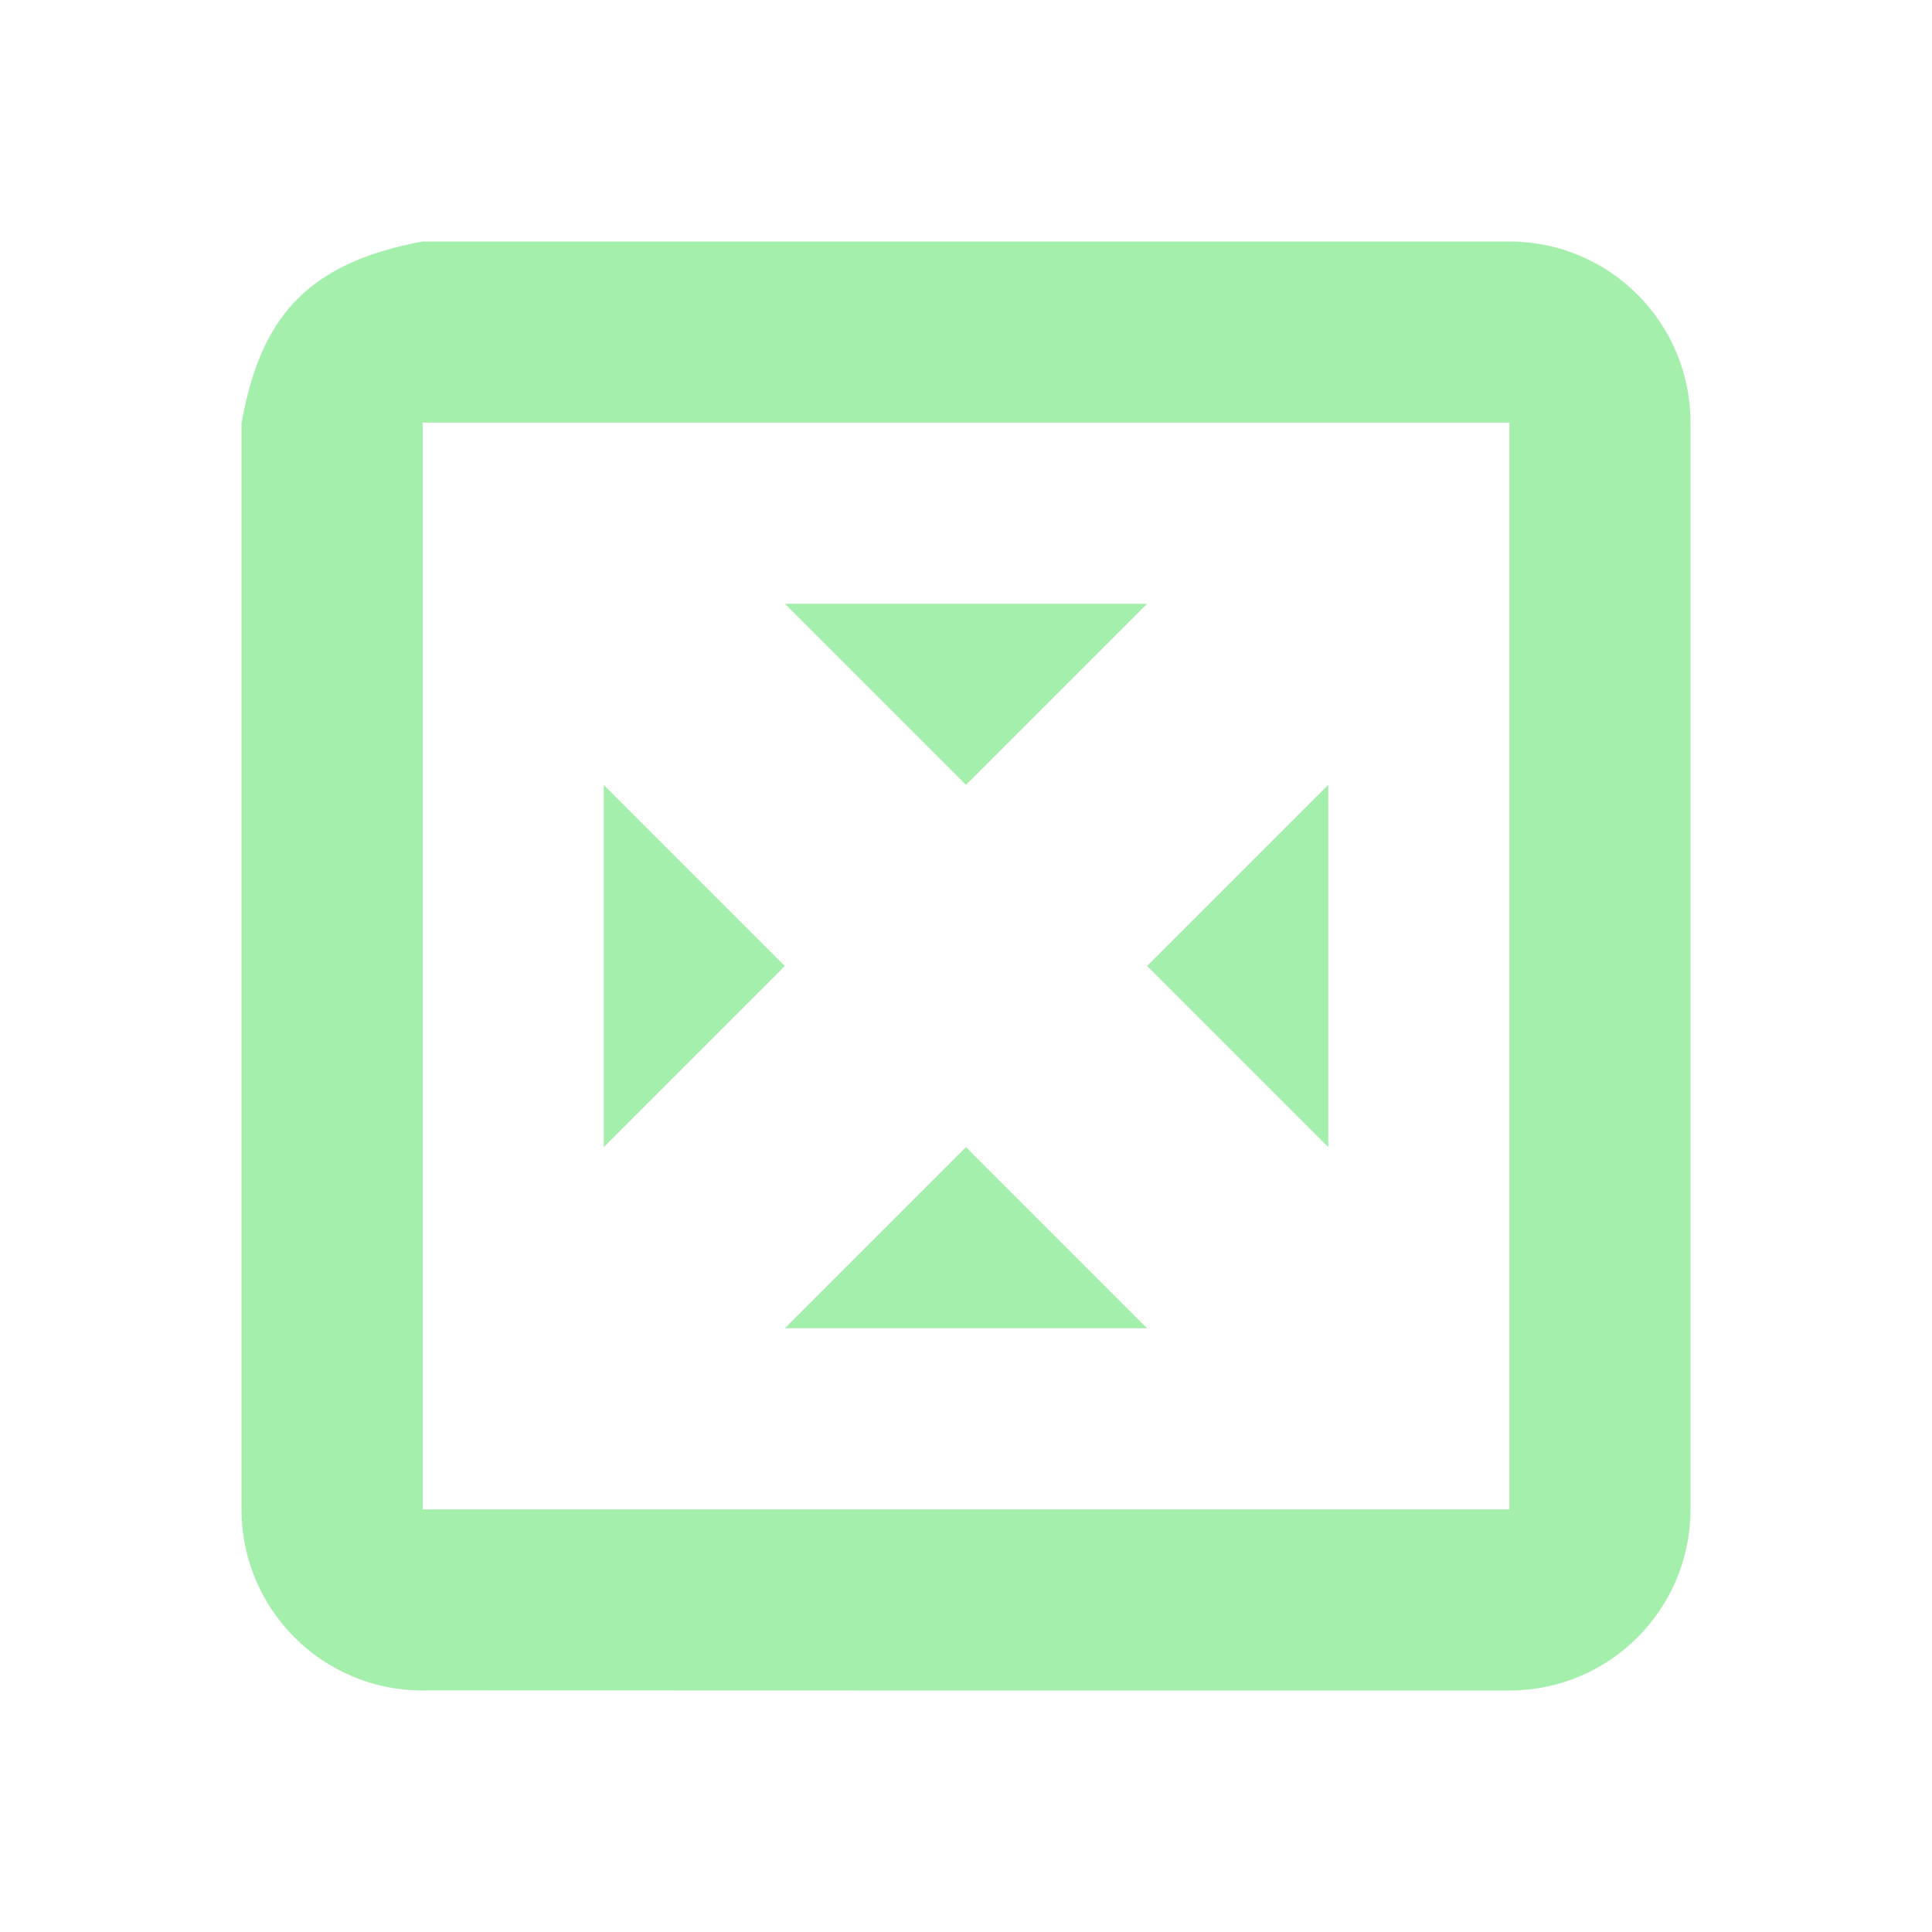
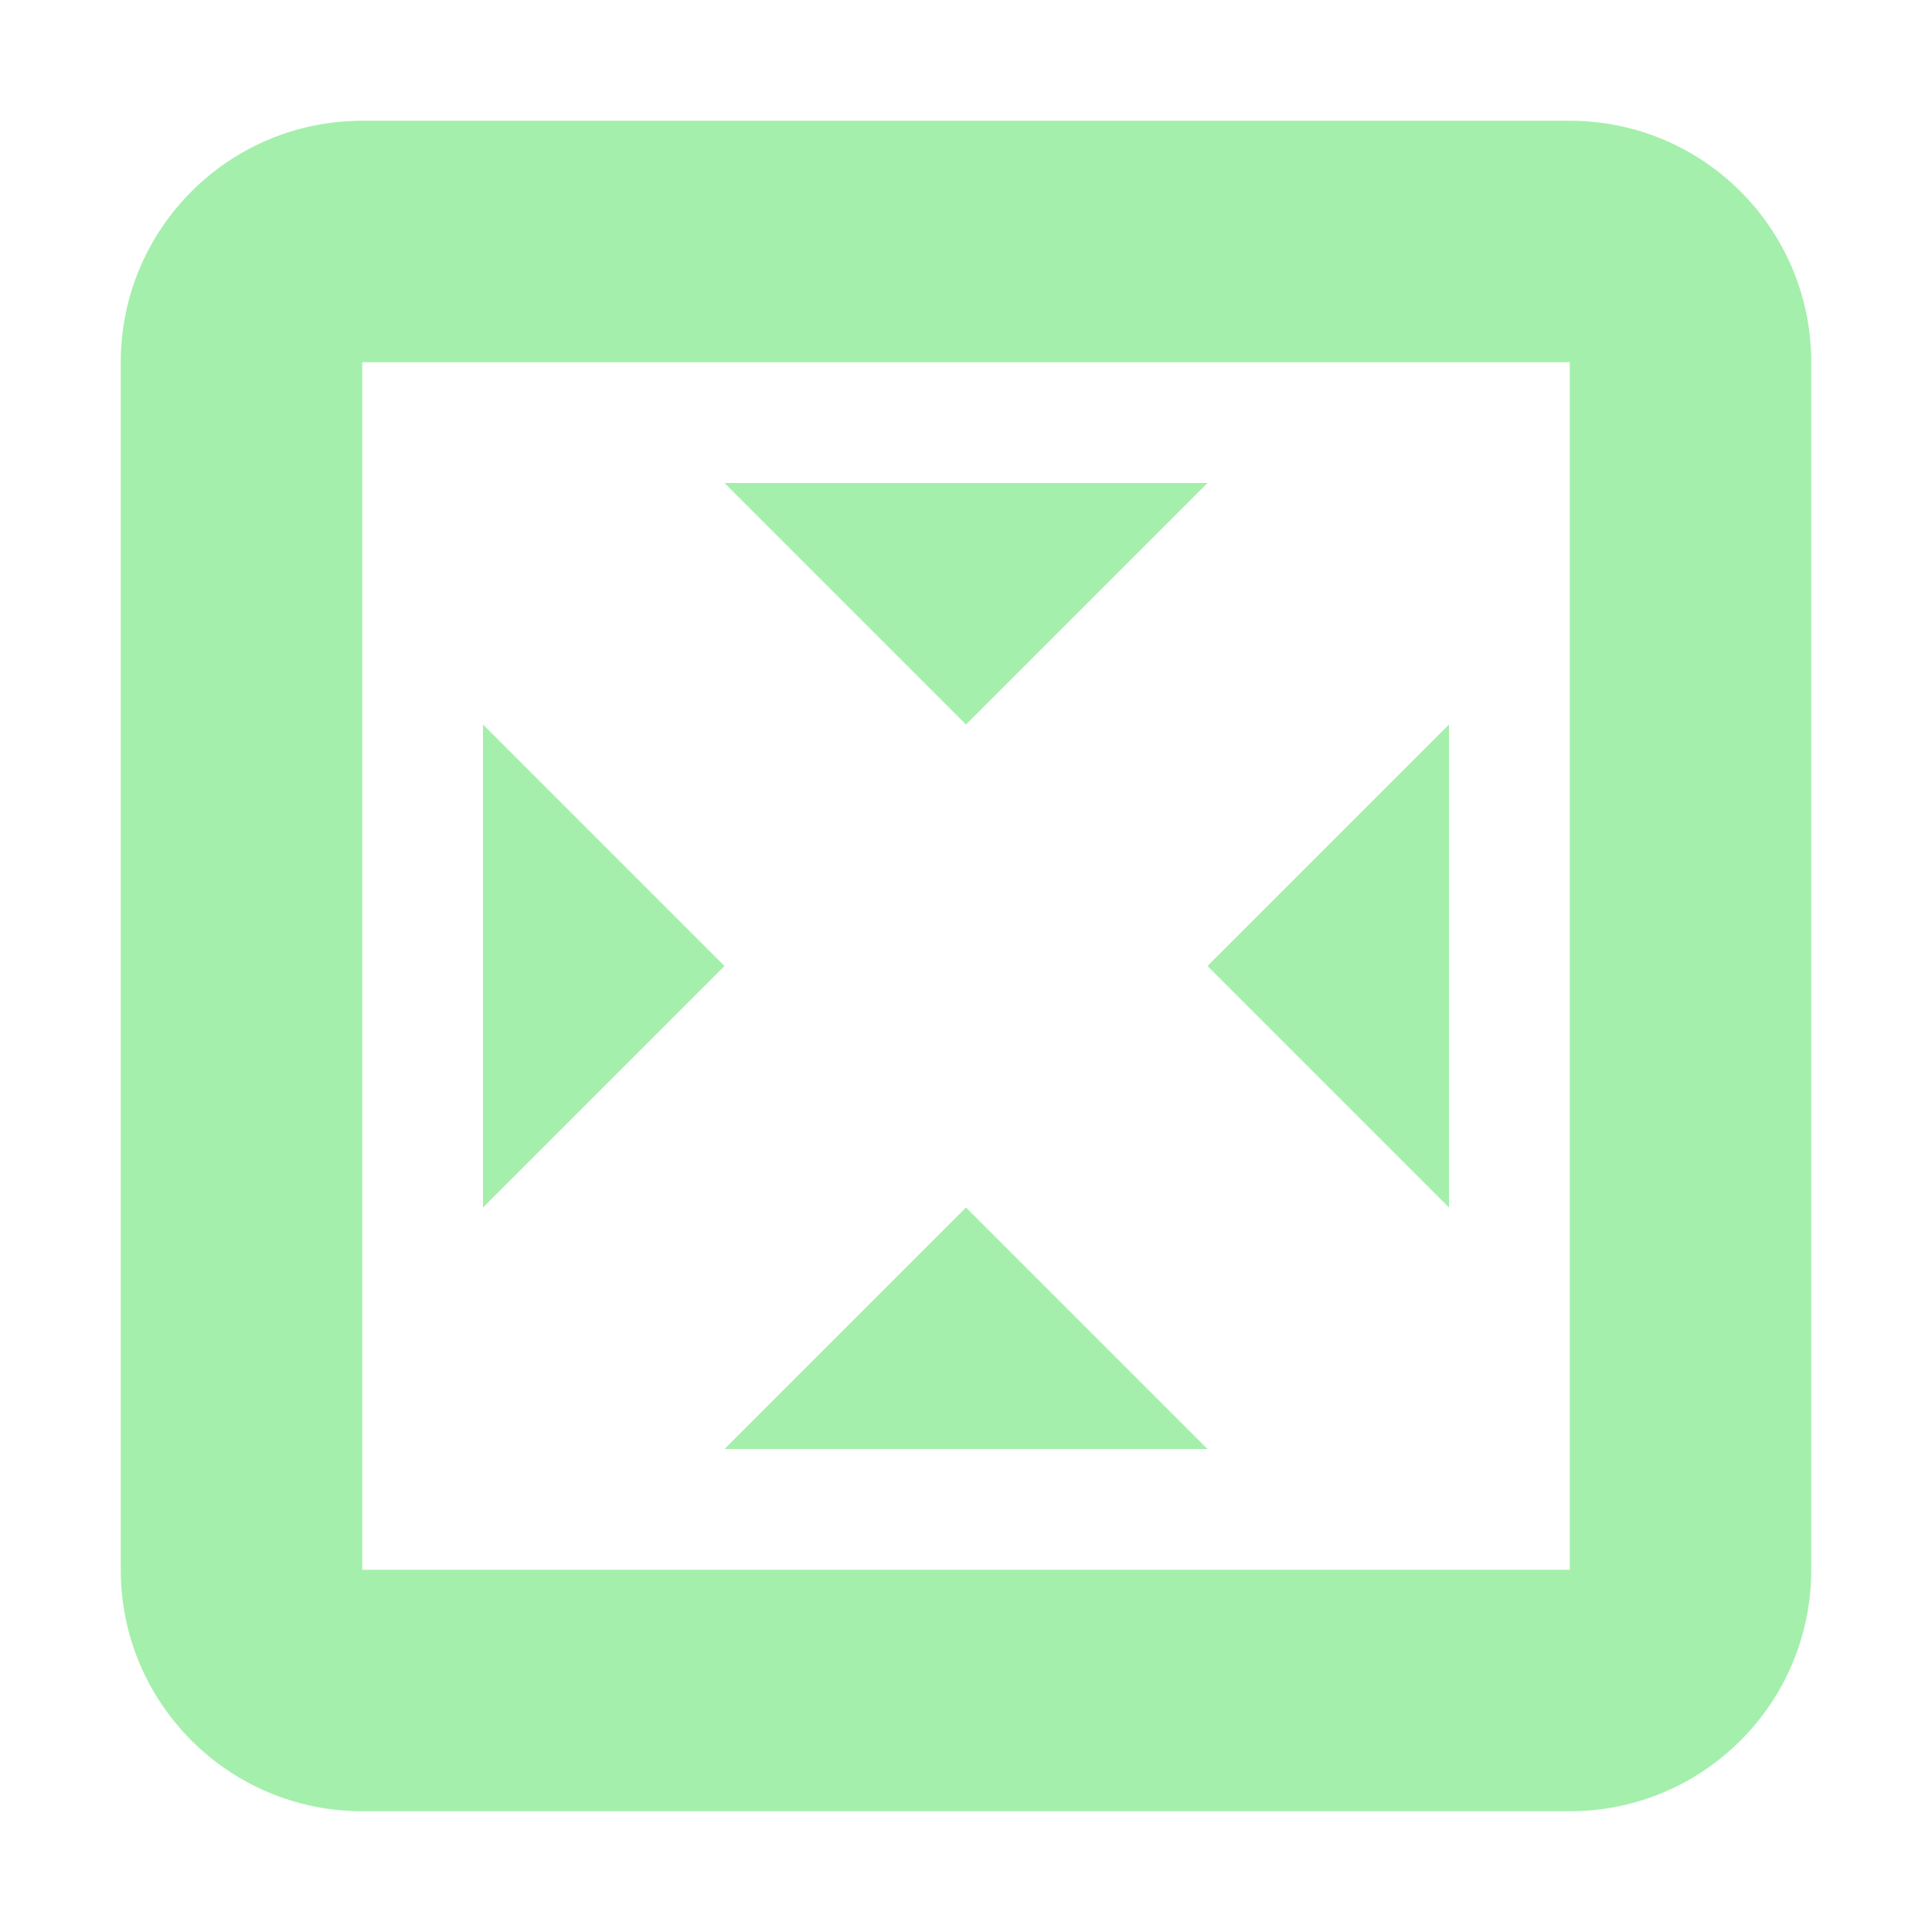
- <svg xmlns="http://www.w3.org/2000/svg" width="32" height="32" viewBox="0 0 32 32" id="svg2" version="1.1">
+ <svg xmlns="http://www.w3.org/2000/svg" width="16" height="16" viewBox="0 0 16 16" id="svg2" version="1.1">
  <defs id="defs4" />
-   <g id="layer1" transform="translate(0,-1020.362)">
-     <path style="fill:#a5efac;fill-opacity:1;stroke:none;stroke-width:2;stroke-linecap:round;stroke-linejoin:round;stroke-miterlimit:4;stroke-dasharray:none;stroke-opacity:1" d="M 7,4 C 5.04,4.362 4.308,5.303 4.002,7 L 4,7 4,7.07 4,25 c -2.4e-6,1.657 1.343,3 3,3 0.018,-4.96e-4 0.035,-0.001 0.053,-0.002 C 13.031,28.002 19.018,28 25,28 c 1.657,-5e-6 3,-1.343 3,-3 L 28,7 c -9e-6,-1.657 -1.343,-3 -3,-3 z m 0,3 18,0 0,18 -18,0 z" transform="translate(0,1020.362)" id="rect4142" />
-     <path style="fill:#a5efac;fill-opacity:1;stroke:none;stroke-width:2;stroke-linecap:round;stroke-linejoin:round;stroke-miterlimit:4;stroke-dasharray:none;stroke-opacity:1" d="m 13,10 3,3 3,-3 z m -3,3 0,6 3,-3 z m 12,0 -3,3 3,3 z m -6,6 -3,3 6,0 z" transform="translate(0,1020.362)" id="path4178" />
+   <g id="layer1" transform="translate(0,-1036.362)">
+     <path style="opacity:1;fill:#a5efac;fill-opacity:1;stroke:none;stroke-width:2;stroke-linecap:round;stroke-linejoin:miter;stroke-miterlimit:4;stroke-dasharray:none;stroke-dashoffset:0;stroke-opacity:1" d="M 3,1 C 1.895,1 1,1.895 1,3 l 0,10 c 0,1.105 0.895,2 2,2 l 10,0 c 1.105,0 2,-0.895 2,-2 L 15,3 C 15,1.895 14.105,1 13,1 Z m 0,2 10,0 0,10 -10,0 z" transform="translate(0,1036.362)" id="rect4140" />
+     <path id="path4161" d="m 6,1040.362 2,2 2,-2 z m -2,2 0,4 2,-2 z m 8,0 -2,2 2,2 z m -4,4 -2,2 4,0 z" style="fill:#a5efac;fill-opacity:1;stroke:none;stroke-width:2;stroke-linecap:round;stroke-linejoin:round;stroke-miterlimit:4;stroke-dasharray:none;stroke-opacity:1" />
  </g>
</svg>
